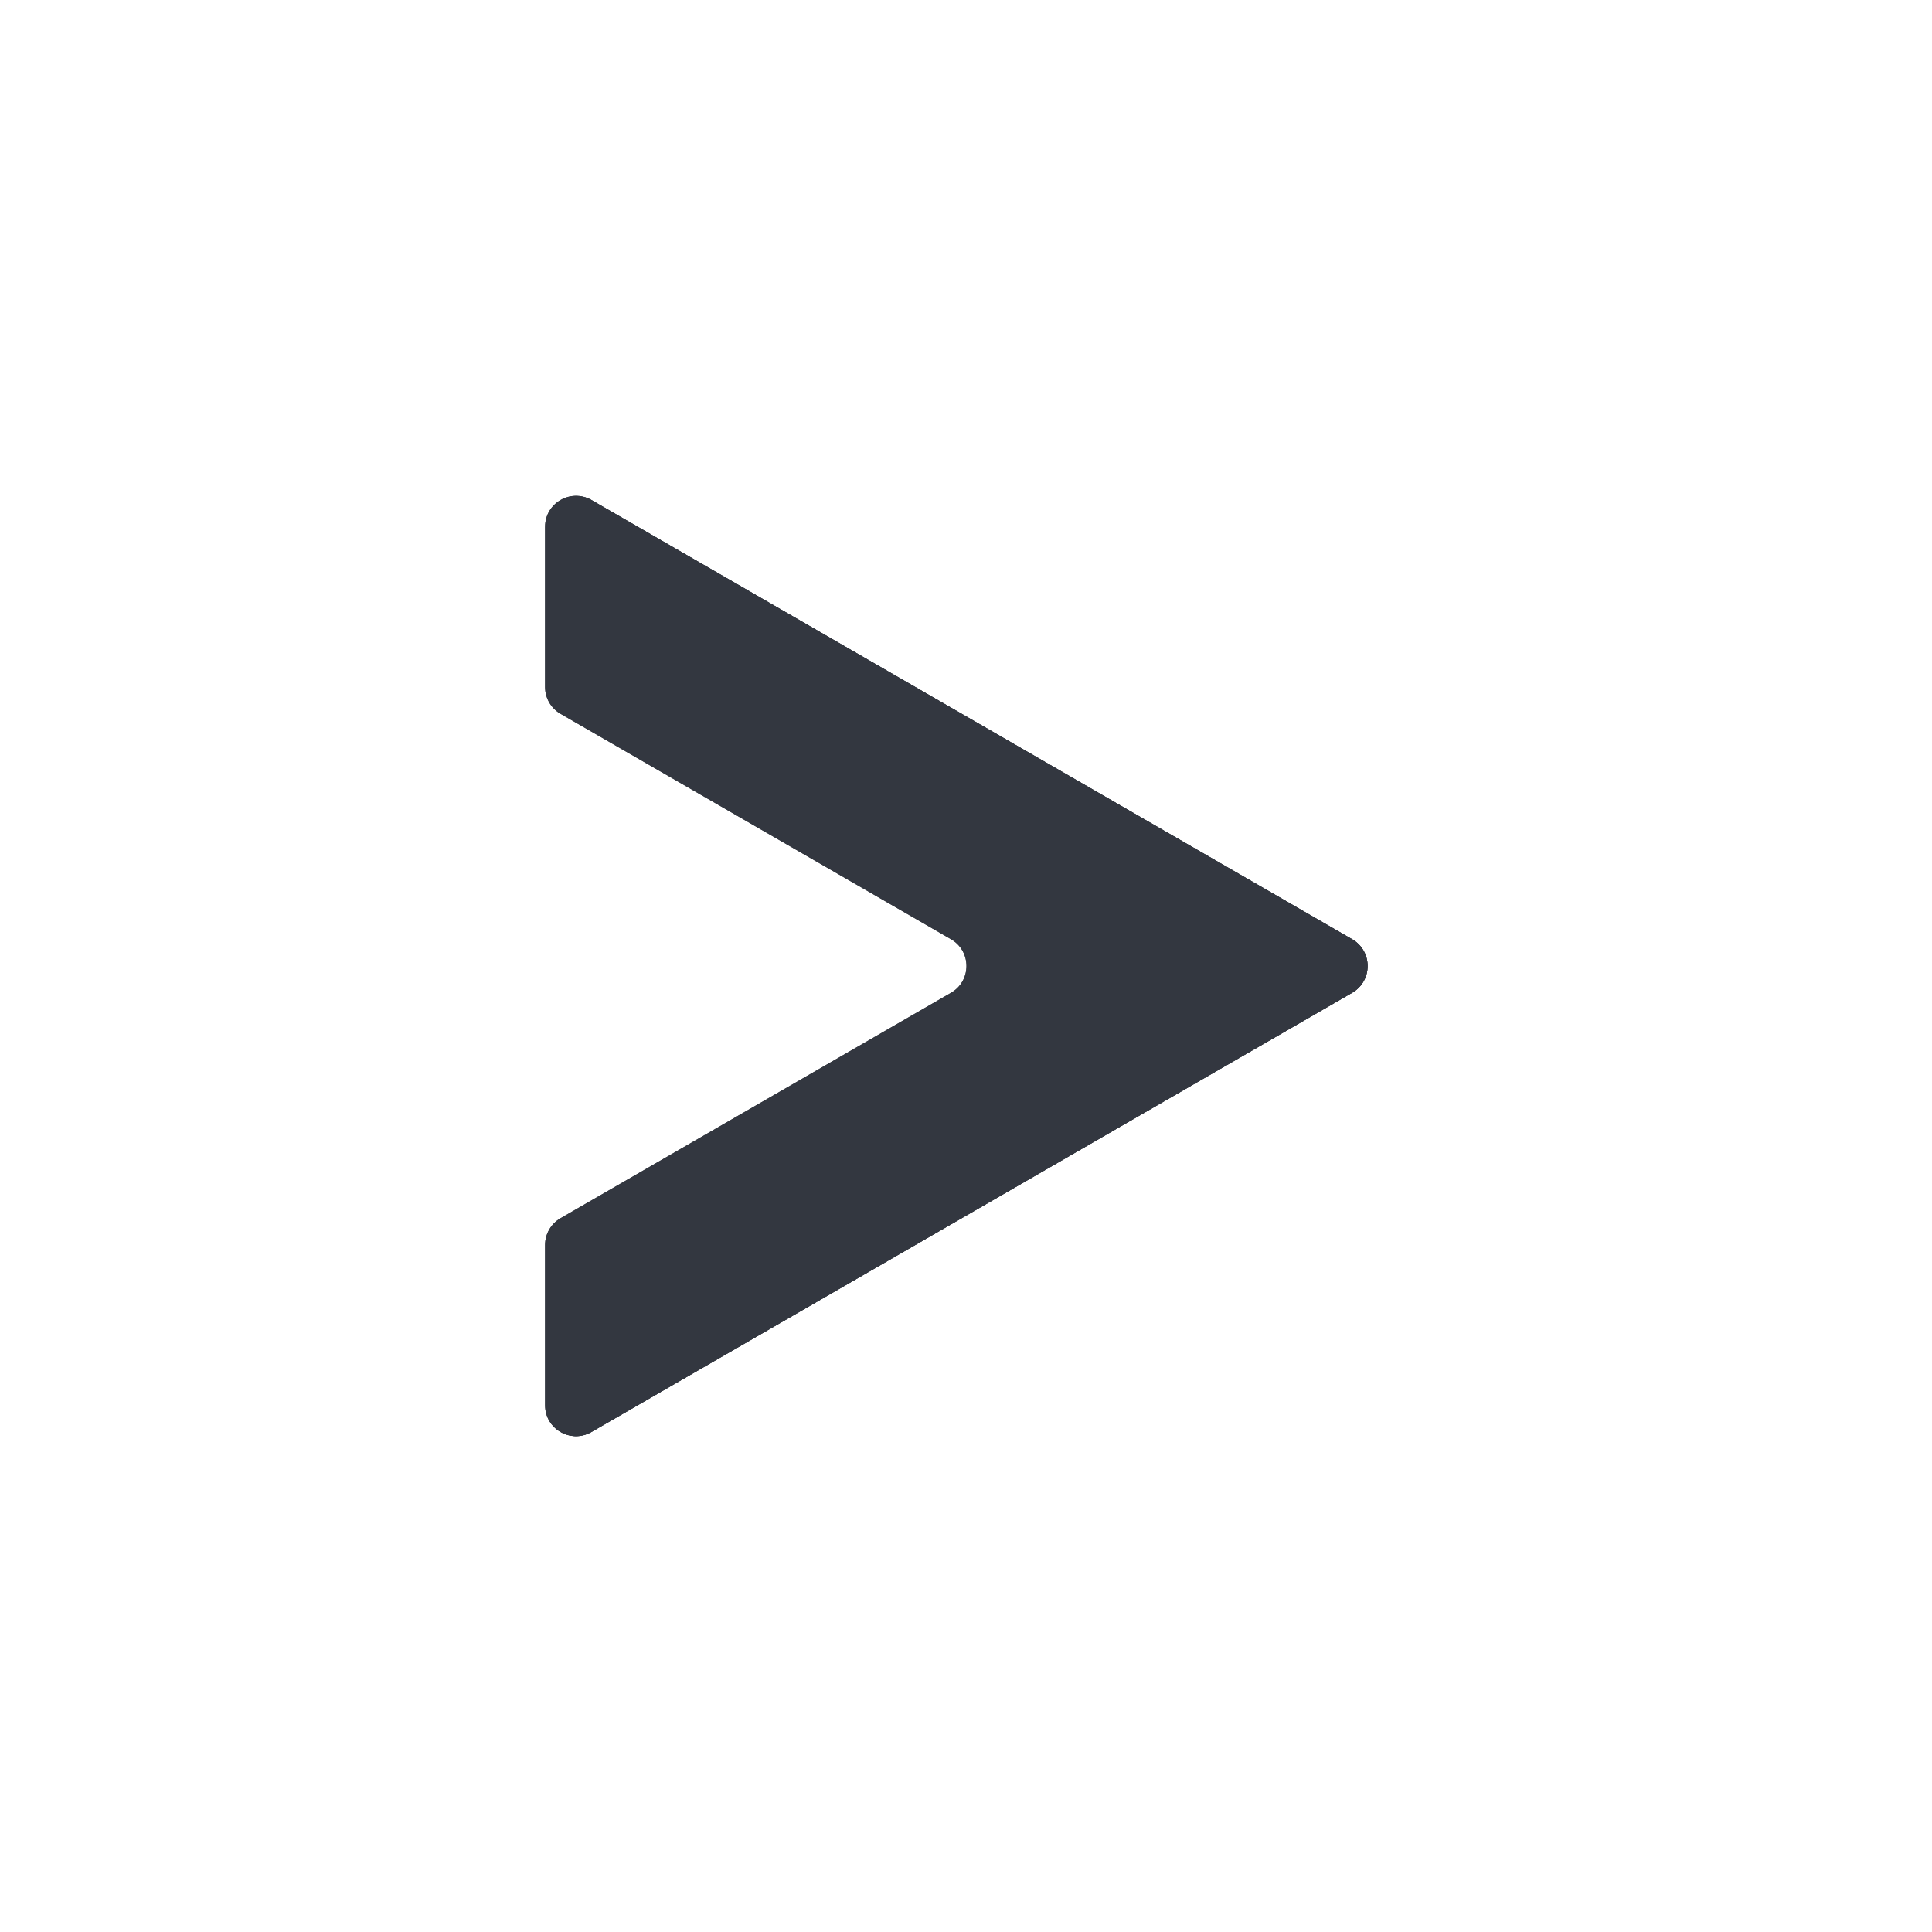
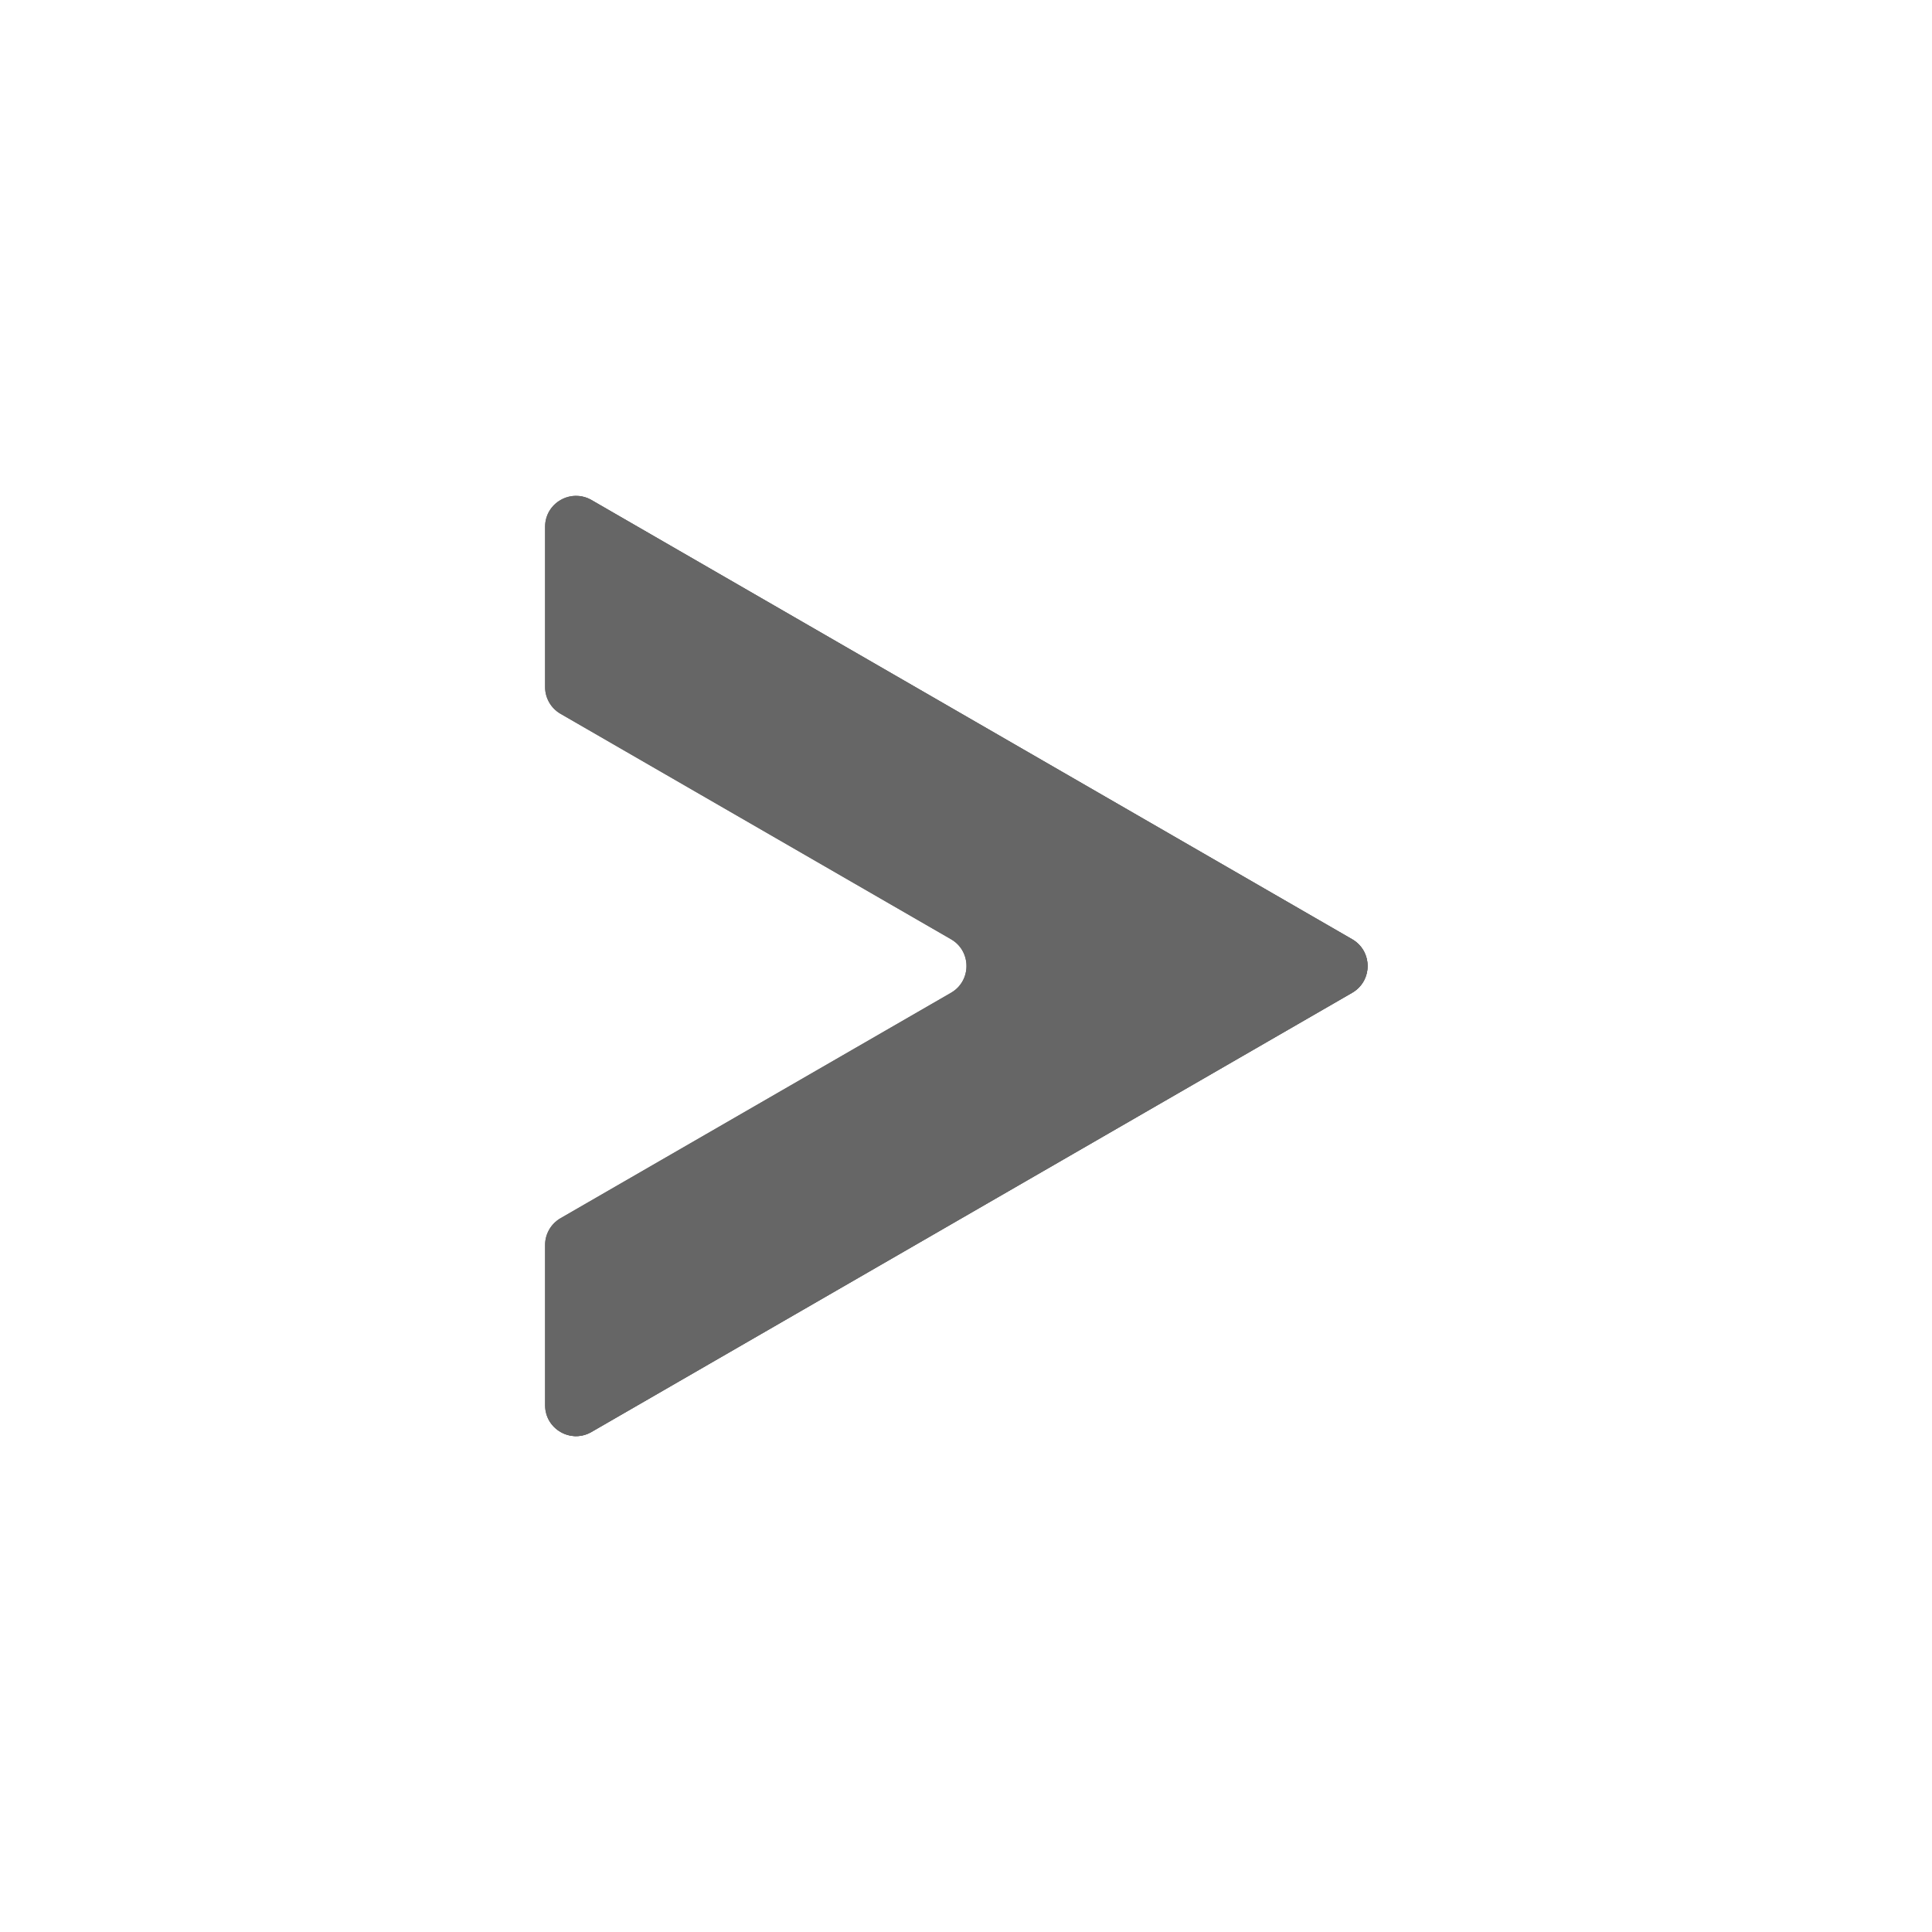
- <svg xmlns="http://www.w3.org/2000/svg" fill="#333740" style="enable-background:new 0 0 100 100;" version="1.1" viewBox="0 0 100 100" xml:space="preserve">
+ <svg xmlns="http://www.w3.org/2000/svg" fill="#666666" style="enable-background:new 0 0 100 100;" version="1.1" viewBox="0 0 100 100" xml:space="preserve">
  <g id="Layer_8_copy_4_3_">
    <path d="M28.213,27.267v8.294c0,0.571,0.305,1.1,0.8,1.385l20.212,11.669c1.066,0.616,1.066,2.155,0,2.771L29.013,63.055   c-0.495,0.286-0.8,0.814-0.8,1.385v8.294c0,1.231,1.333,2.001,2.399,1.385l39.375-22.733c1.066-0.616,1.066-2.155,0-2.771   L30.612,25.881C29.546,25.266,28.213,26.035,28.213,27.267z" />
    <path d="M69.987,48.615L30.612,25.881c-0.193-0.112-0.395-0.164-0.597-0.19l37.972,21.923c1.066,0.616,1.066,2.155,0,2.771   L28.612,73.119c-0.1,0.058-0.205,0.092-0.308,0.126c0.308,0.914,1.401,1.398,2.308,0.874l39.375-22.733   C71.054,50.77,71.054,49.23,69.987,48.615z" />
    <path d="M28.213,27.267v8.294c0,0.571,0.305,1.1,0.8,1.385l20.212,11.669   c1.066,0.616,1.066,2.155,0,2.771L29.013,63.055c-0.495,0.286-0.8,0.814-0.8,1.385v8.294c0,1.231,1.333,2.001,2.399,1.385   l39.375-22.733c1.066-0.616,1.066-2.155,0-2.771L30.612,25.881C29.546,25.266,28.213,26.035,28.213,27.267z" />
  </g>
</svg>
